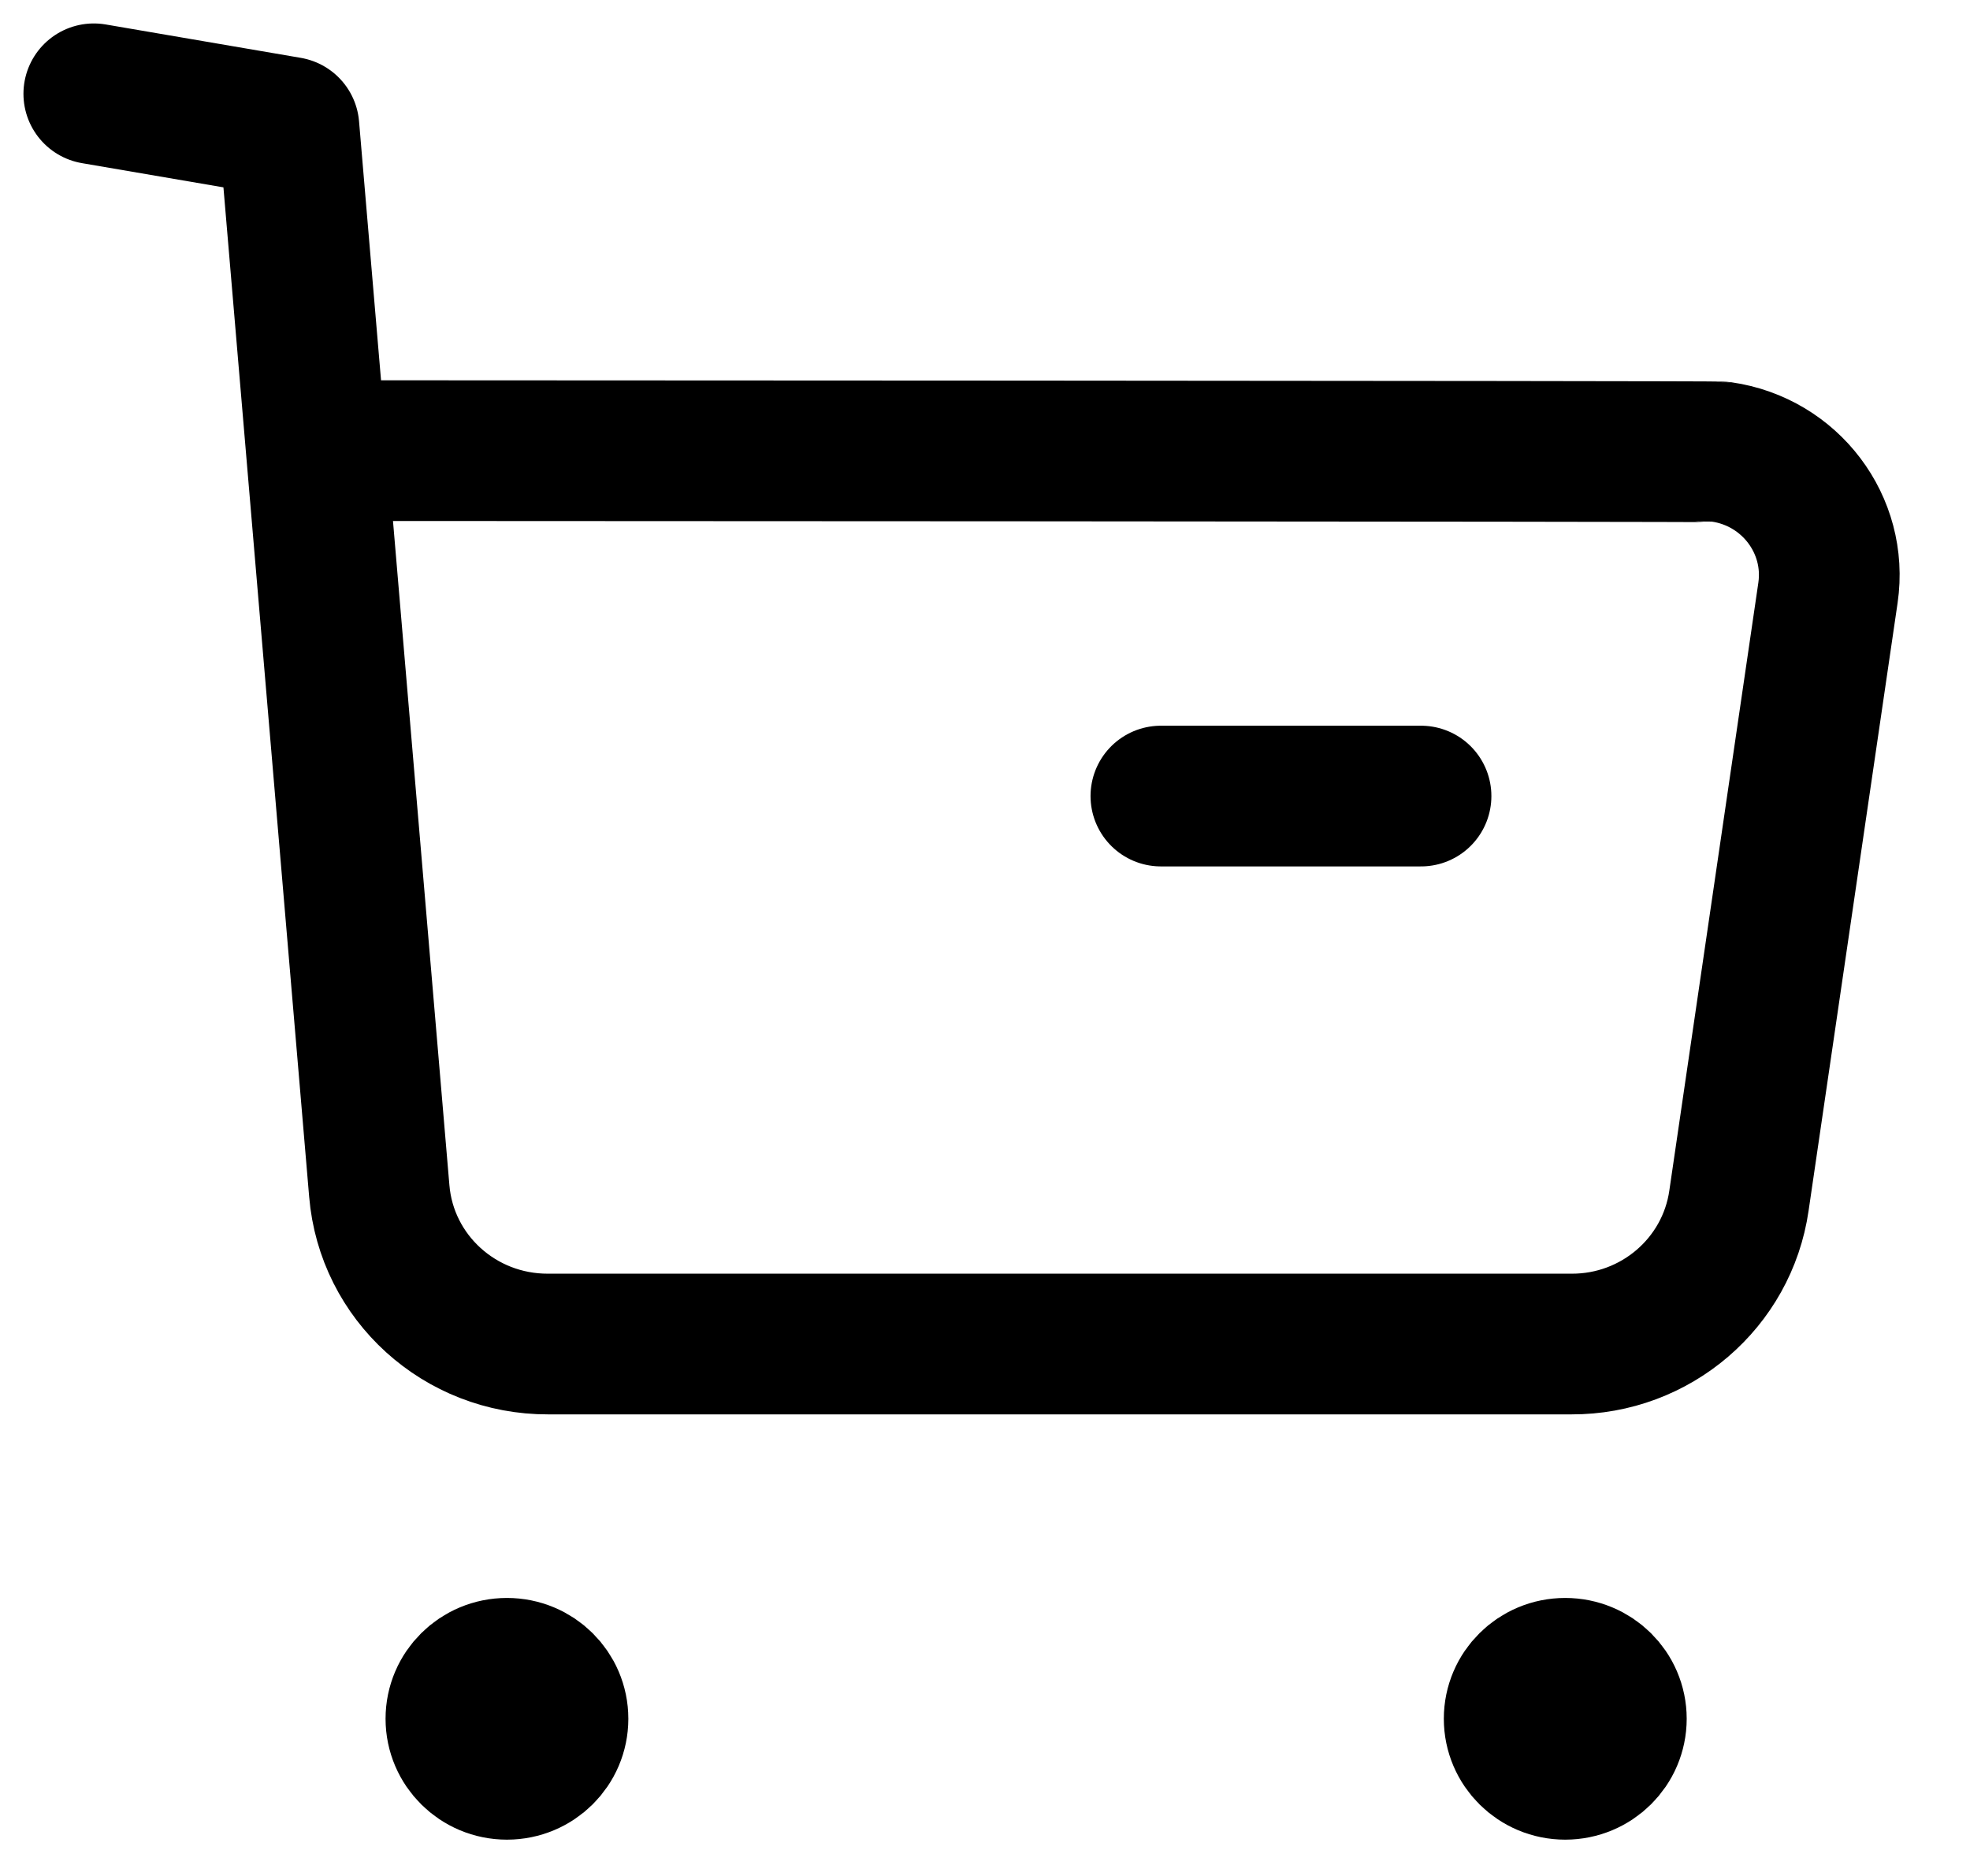
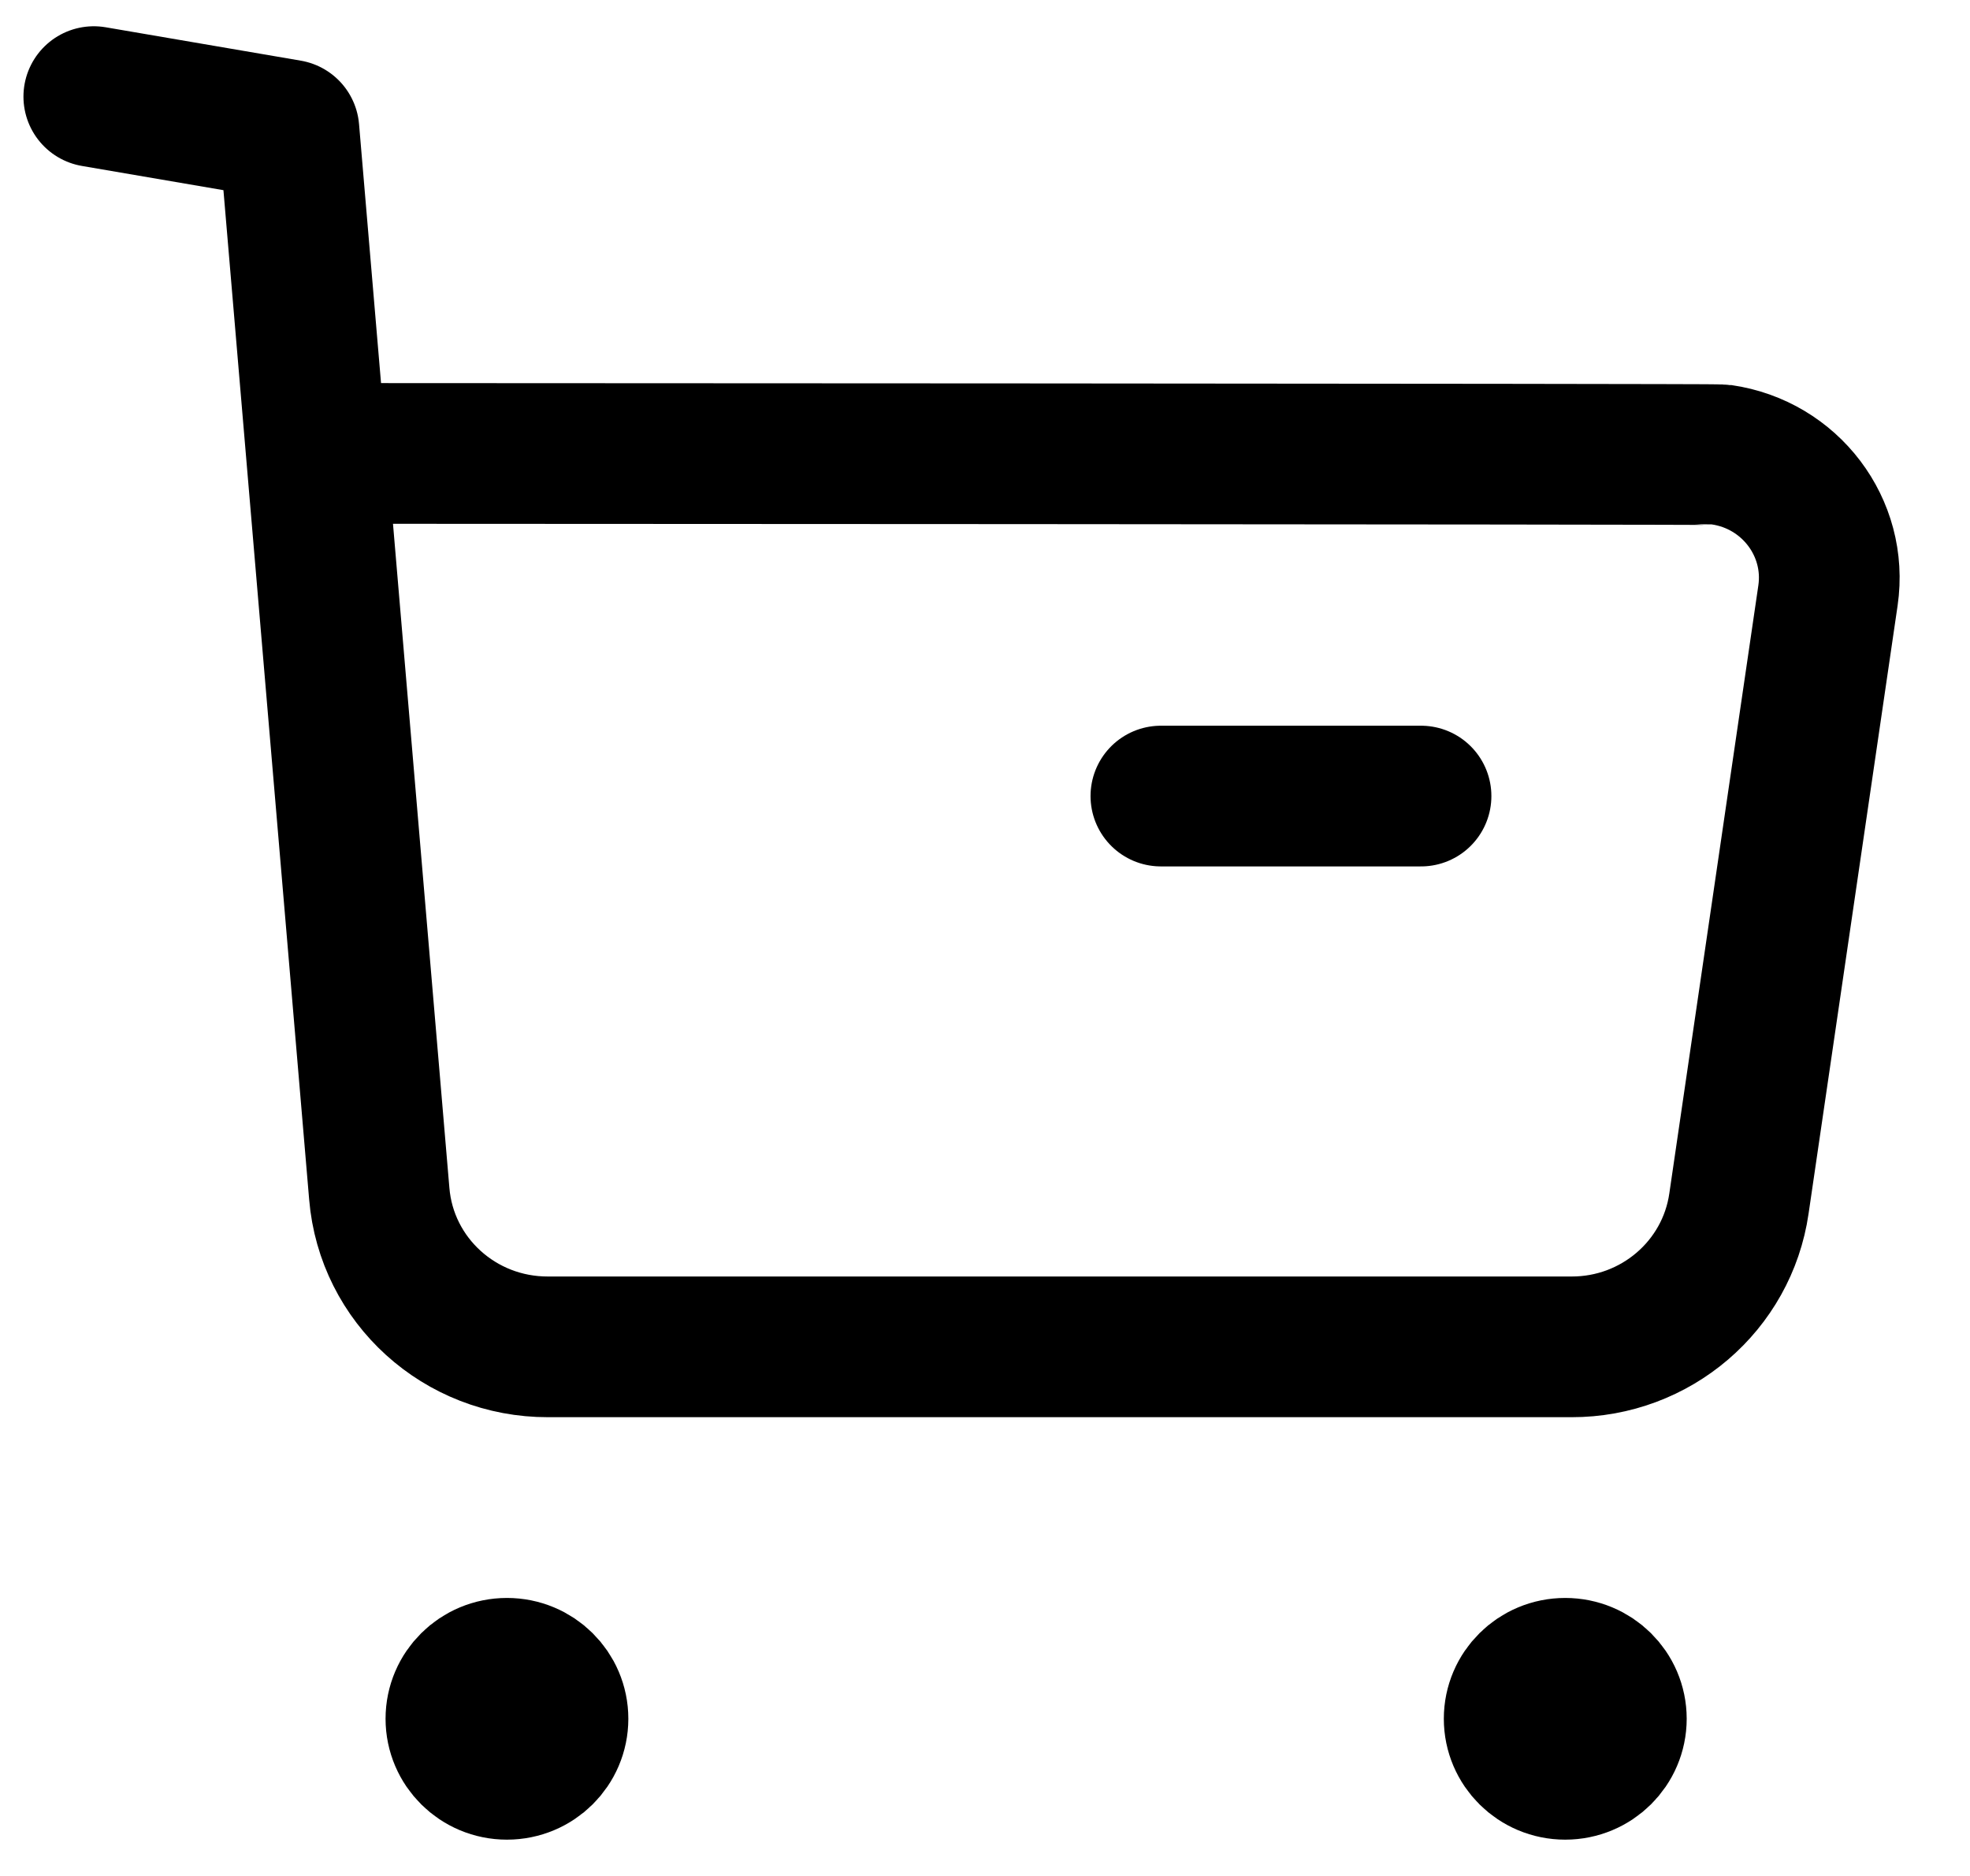
<svg xmlns="http://www.w3.org/2000/svg" width="21" height="20" viewBox="0 0 21 20" fill="none">
-   <path d="M1 1L3.08 1.356L4.043 12.696C4.12 13.622 4.903 14.332 5.843 14.329H16.752C17.649 14.332 18.41 13.679 18.537 12.801L19.486 6.32C19.592 5.595 19.083 4.923 18.351 4.818C18.287 4.809 3.414 4.804 3.414 4.804" stroke="black" stroke-width="1.5" stroke-linecap="round" stroke-linejoin="round" />
+   <path d="M1 1.03L3.08 1.386L4.043 12.726C4.12 13.652 4.903 14.362 5.843 14.359H16.752C17.649 14.361 18.41 13.709 18.537 12.831L19.486 6.349C19.592 5.625 19.083 4.953 18.351 4.848C18.287 4.839 3.414 4.834 3.414 4.834" stroke="black" stroke-width="1.5" stroke-linecap="round" stroke-linejoin="round" />
  <path d="M12.375 8.487H15.148" stroke="black" stroke-width="1.5" stroke-linecap="round" stroke-linejoin="round" />
  <path fill-rule="evenodd" clip-rule="evenodd" d="M5.404 17.786C5.705 17.786 5.948 18.027 5.948 18.324C5.948 18.621 5.705 18.863 5.404 18.863C5.103 18.863 4.86 18.621 4.86 18.324C4.86 18.027 5.103 17.786 5.404 17.786Z" fill="black" stroke="black" stroke-width="1.5" stroke-linecap="round" stroke-linejoin="round" />
  <path fill-rule="evenodd" clip-rule="evenodd" d="M16.685 17.786C16.986 17.786 17.23 18.027 17.23 18.324C17.23 18.621 16.986 18.863 16.685 18.863C16.384 18.863 16.141 18.621 16.141 18.324C16.141 18.027 16.384 17.786 16.685 17.786Z" fill="black" stroke="black" stroke-width="1.5" stroke-linecap="round" stroke-linejoin="round" />
</svg>
